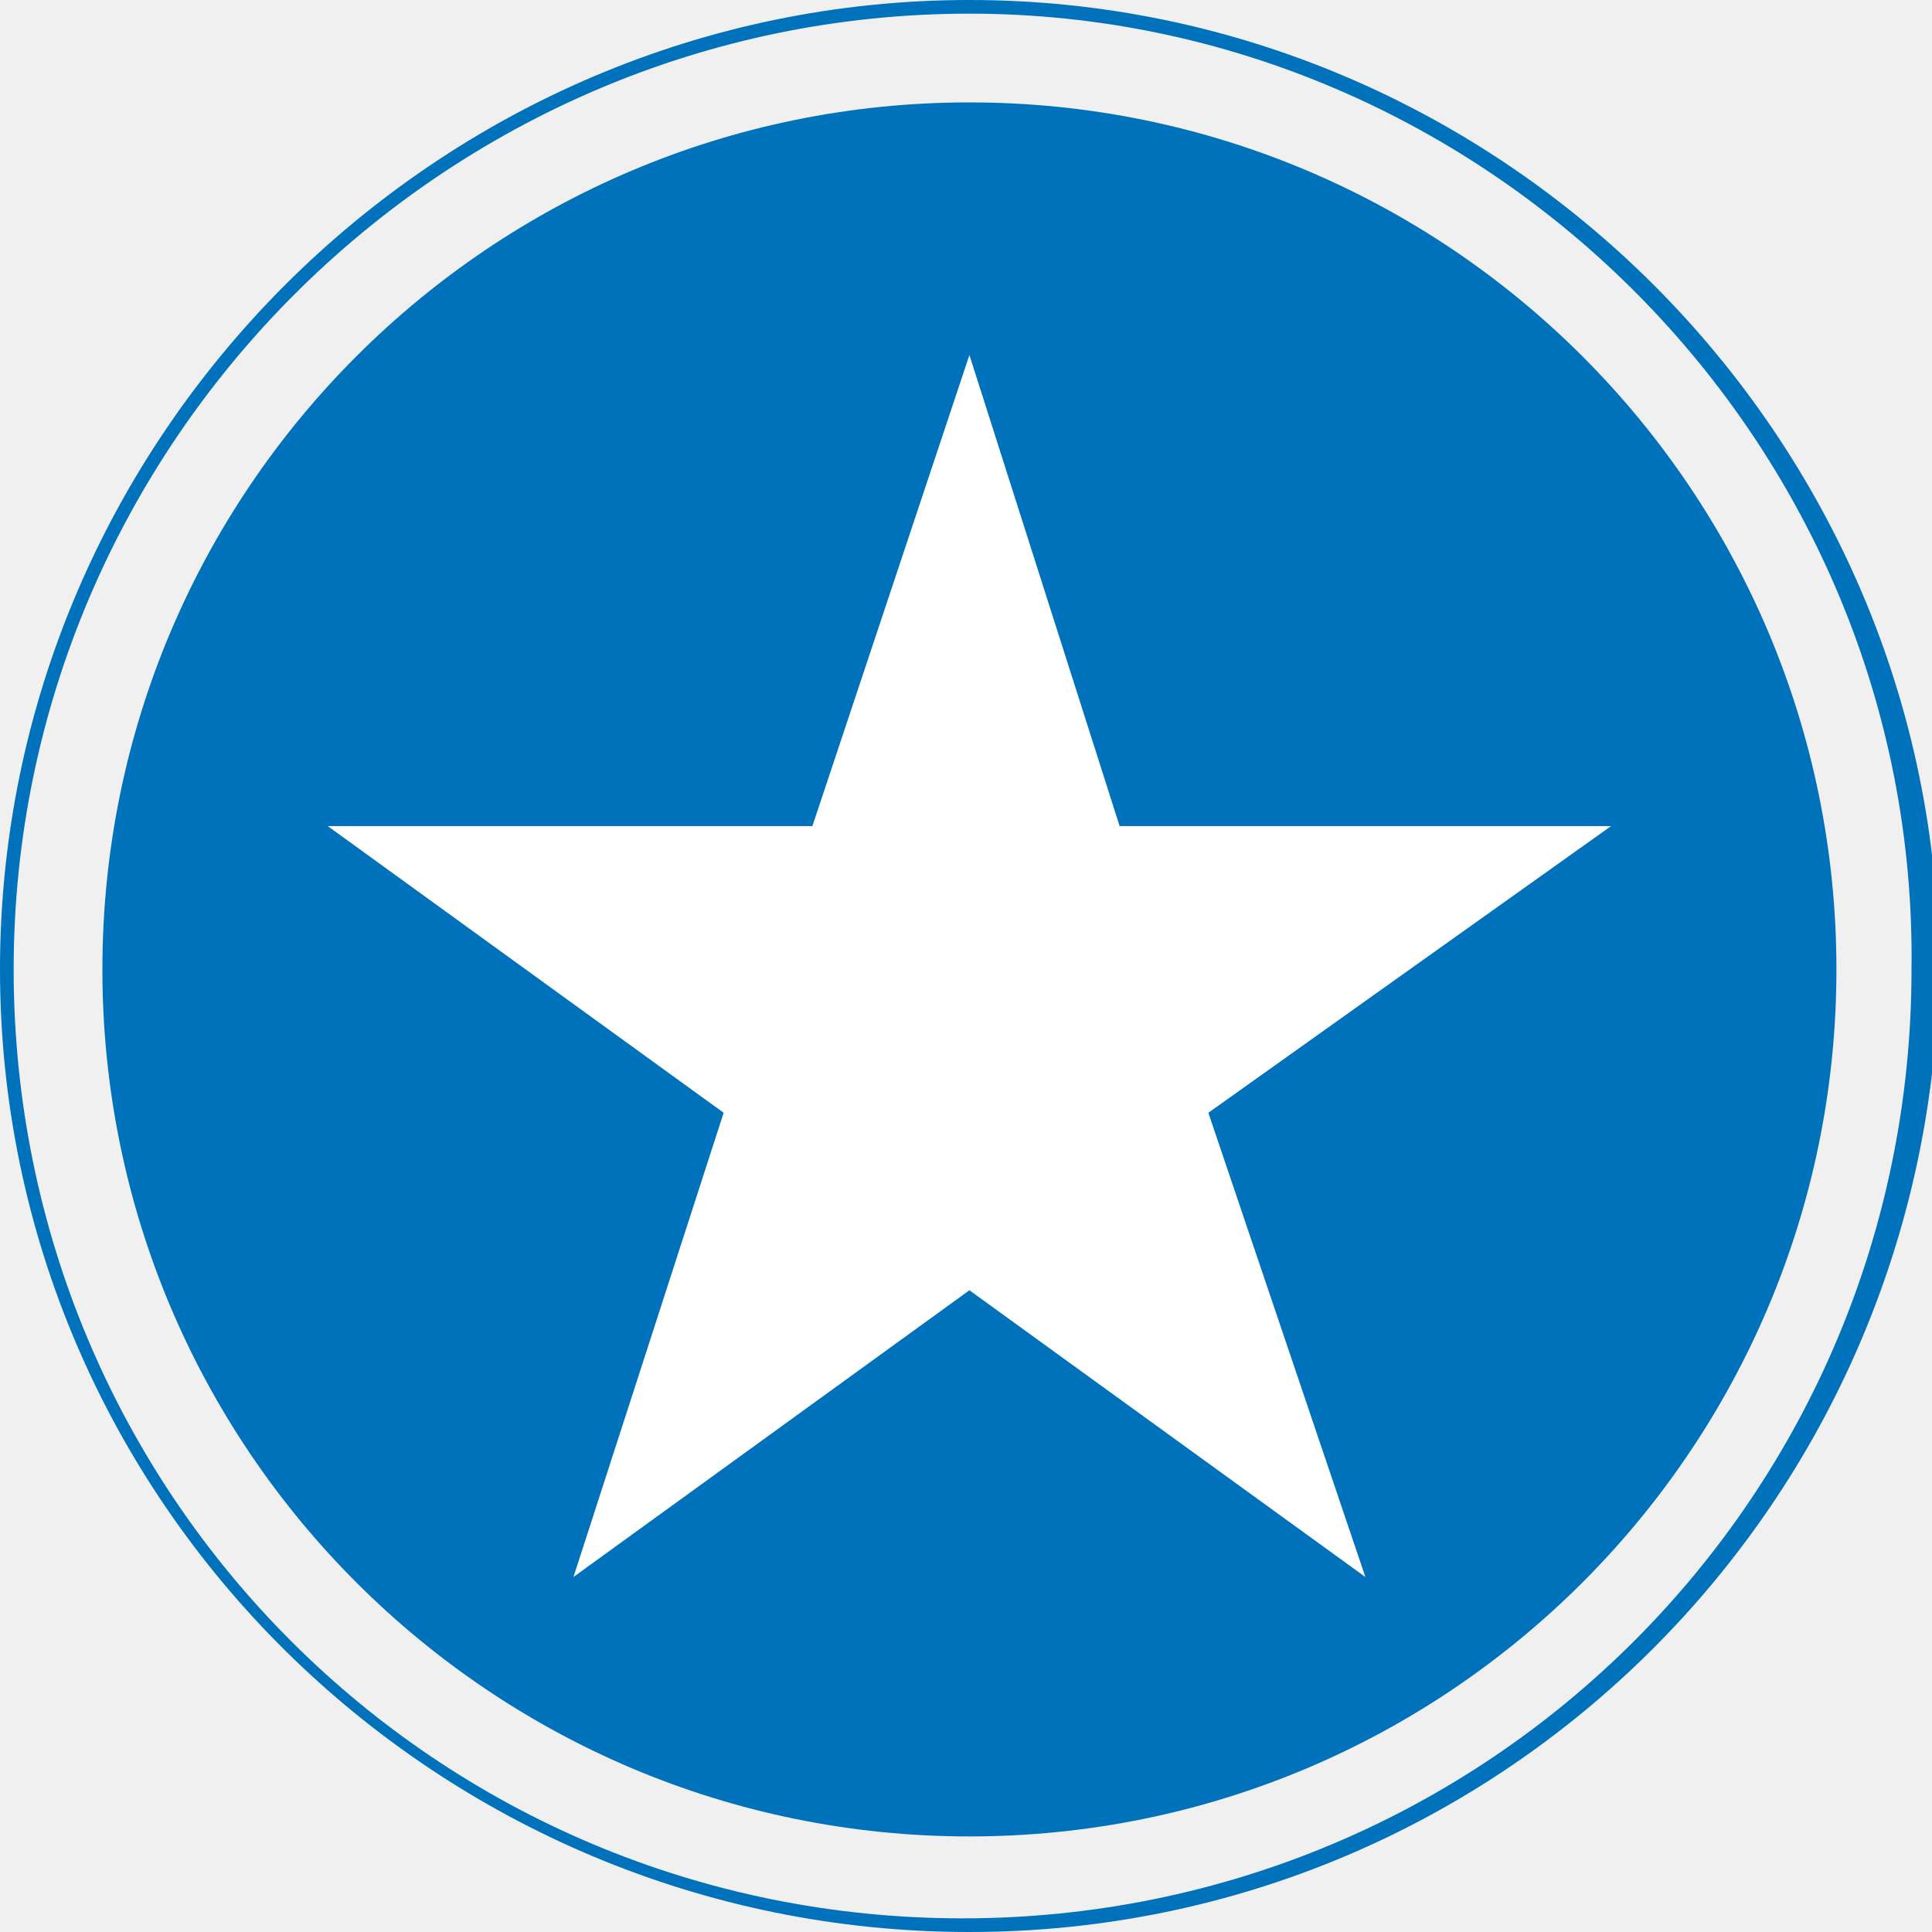
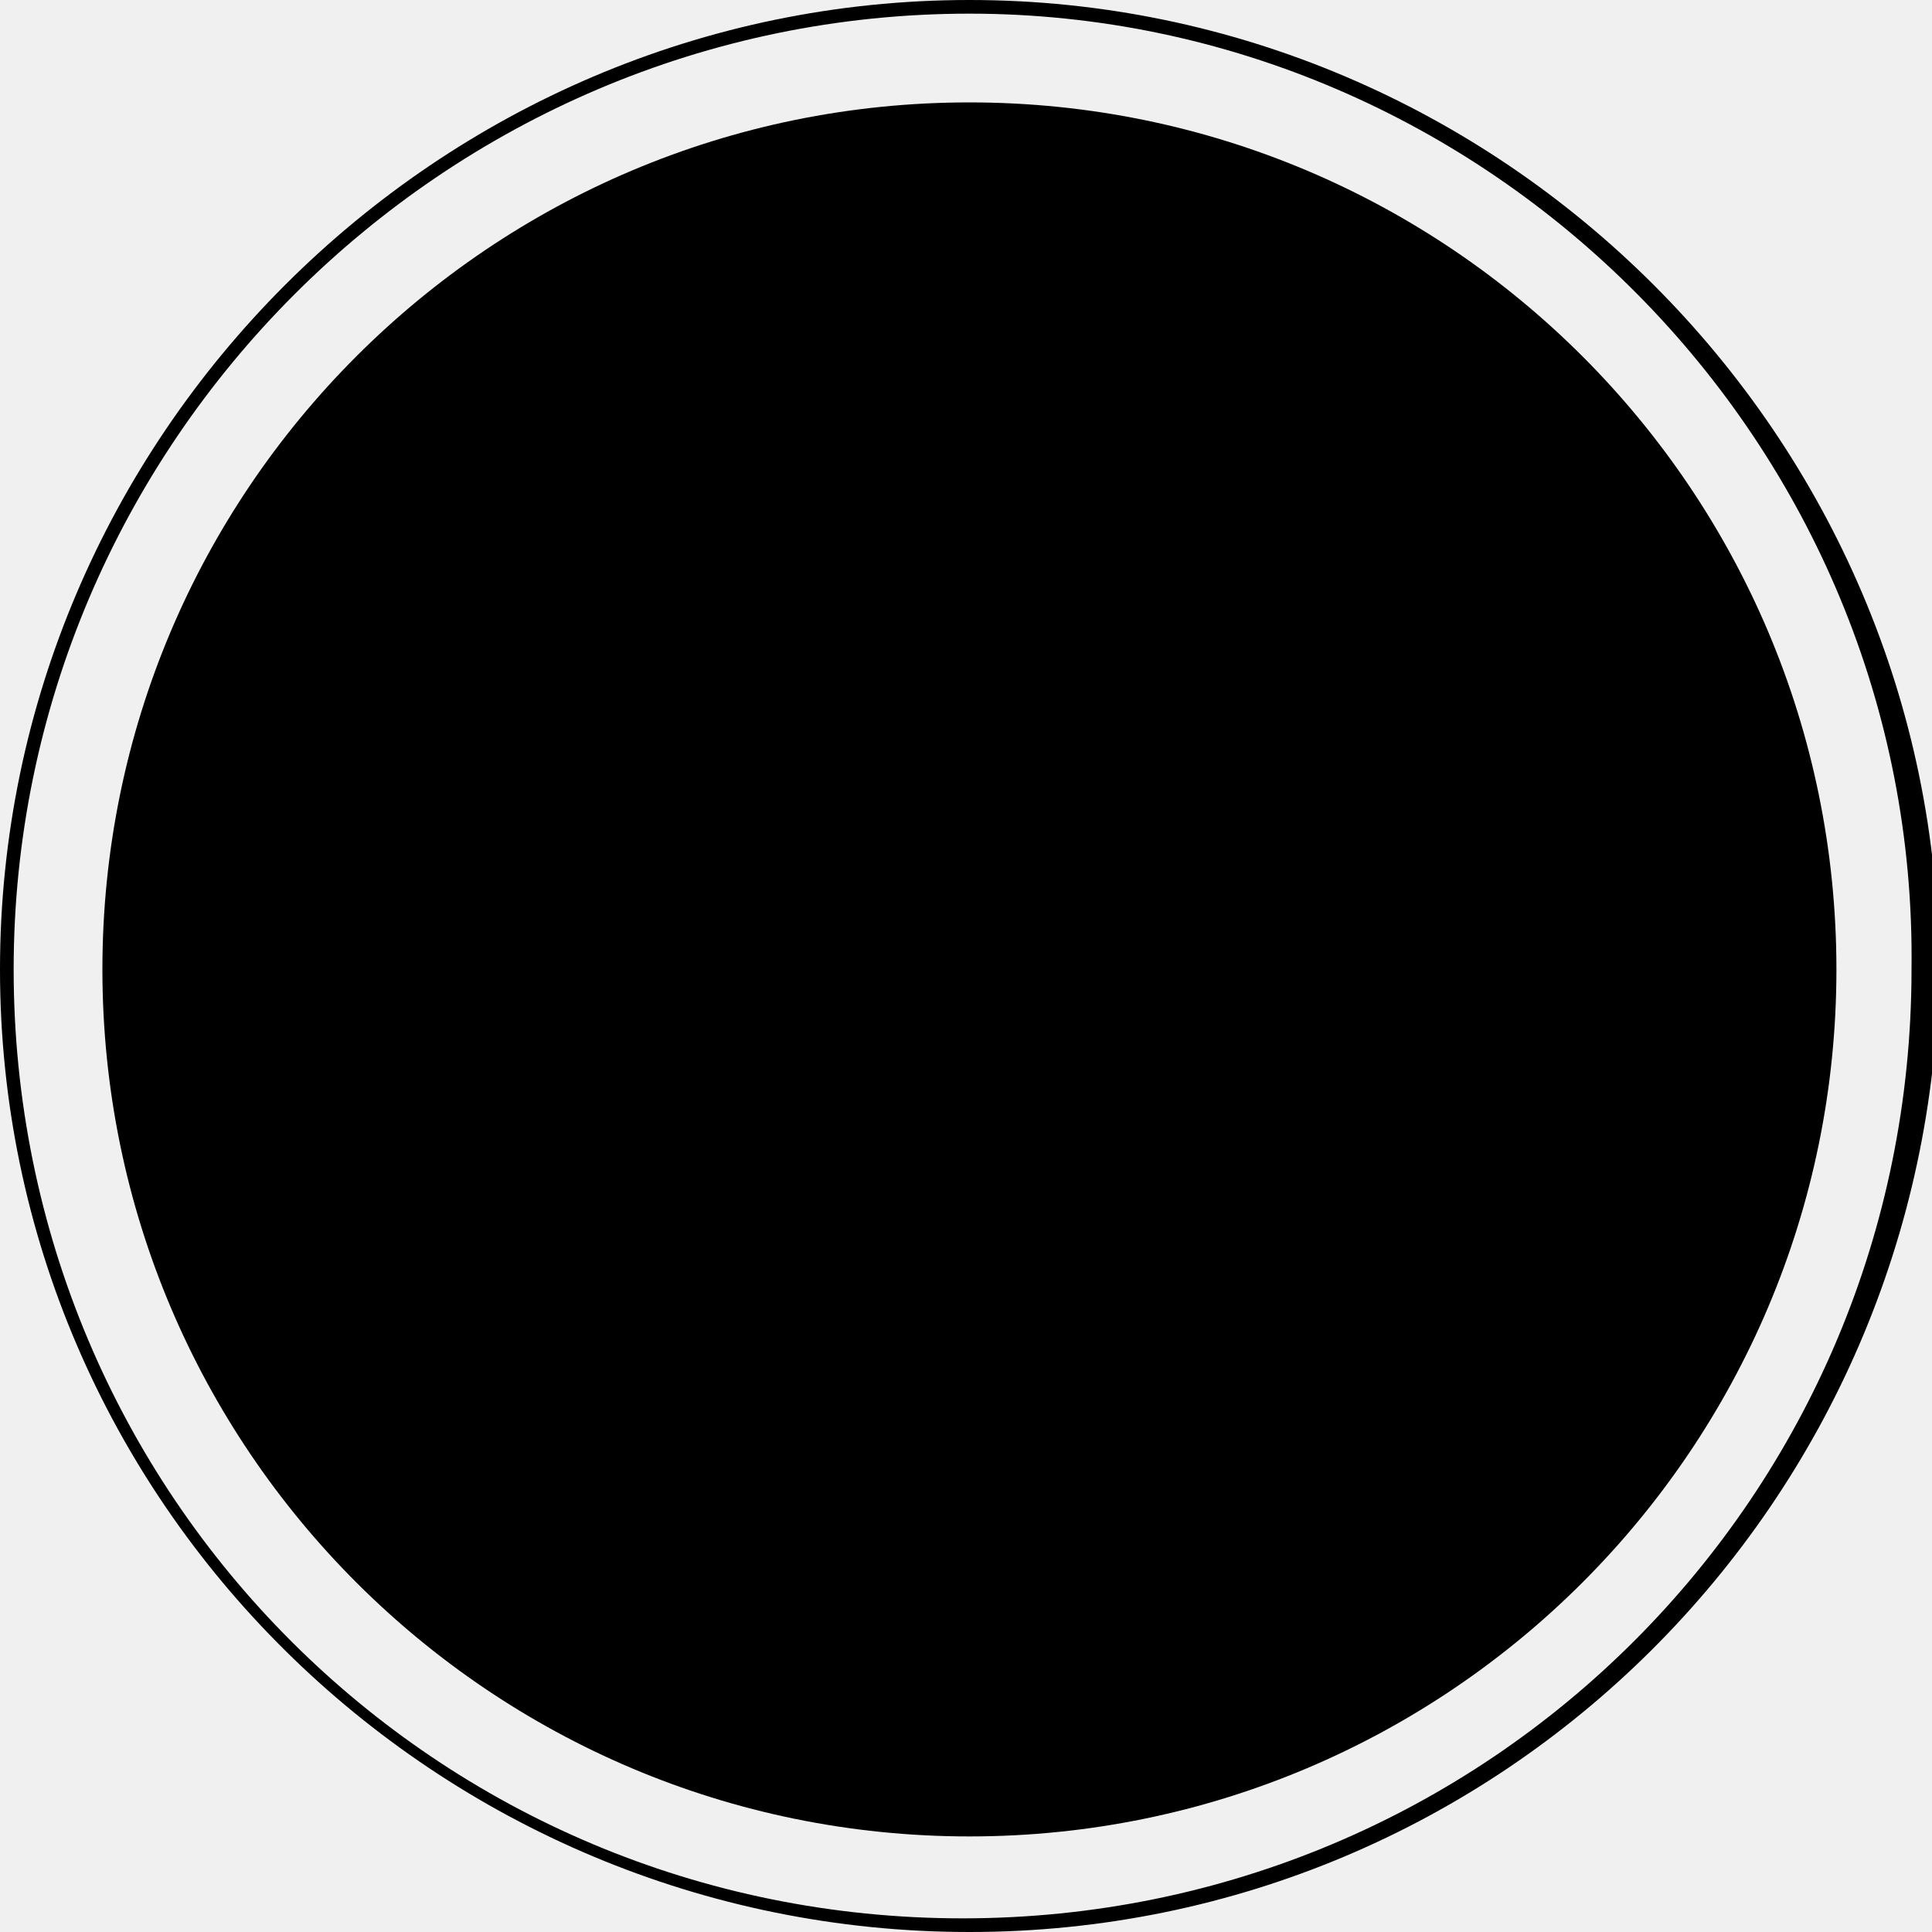
<svg xmlns="http://www.w3.org/2000/svg" version="1.1" id="Capa_2" x="0px" y="0px" viewBox="0 0 28.3 28.3" style="enable-background:new 0 0 28.3 28.3;" xml:space="preserve">
-   <style type="text/css">
- 	.st0{fill:#0071BB;}
- 	.st1{fill:#FFFFFF;}
- </style>
  <g>
    <g>
      <g>
        <path class="st0" d="M14.2,28.3C6.4,28.3,0,22,0,14.2C0,6.4,6.4,0,14.2,0s14.2,6.4,14.2,14.2C28.3,22,22,28.3,14.2,28.3z      M14.2,0.2C6.5,0.2,0.2,6.5,0.2,14.2c0,7.7,6.2,13.9,13.9,13.9s13.9-6.2,13.9-13.9C28.1,6.5,21.8,0.2,14.2,0.2z" />
      </g>
      <g>
        <circle class="st0" cx="14.2" cy="14.2" r="12.7" />
      </g>
    </g>
    <polygon class="st1" points="14.2,5.2 16.4,12.1 23.6,12.1 17.7,16.3 20,23.1 14.2,18.9 8.4,23.1 10.6,16.3 4.8,12.1 11.9,12.1     " />
  </g>
</svg>
